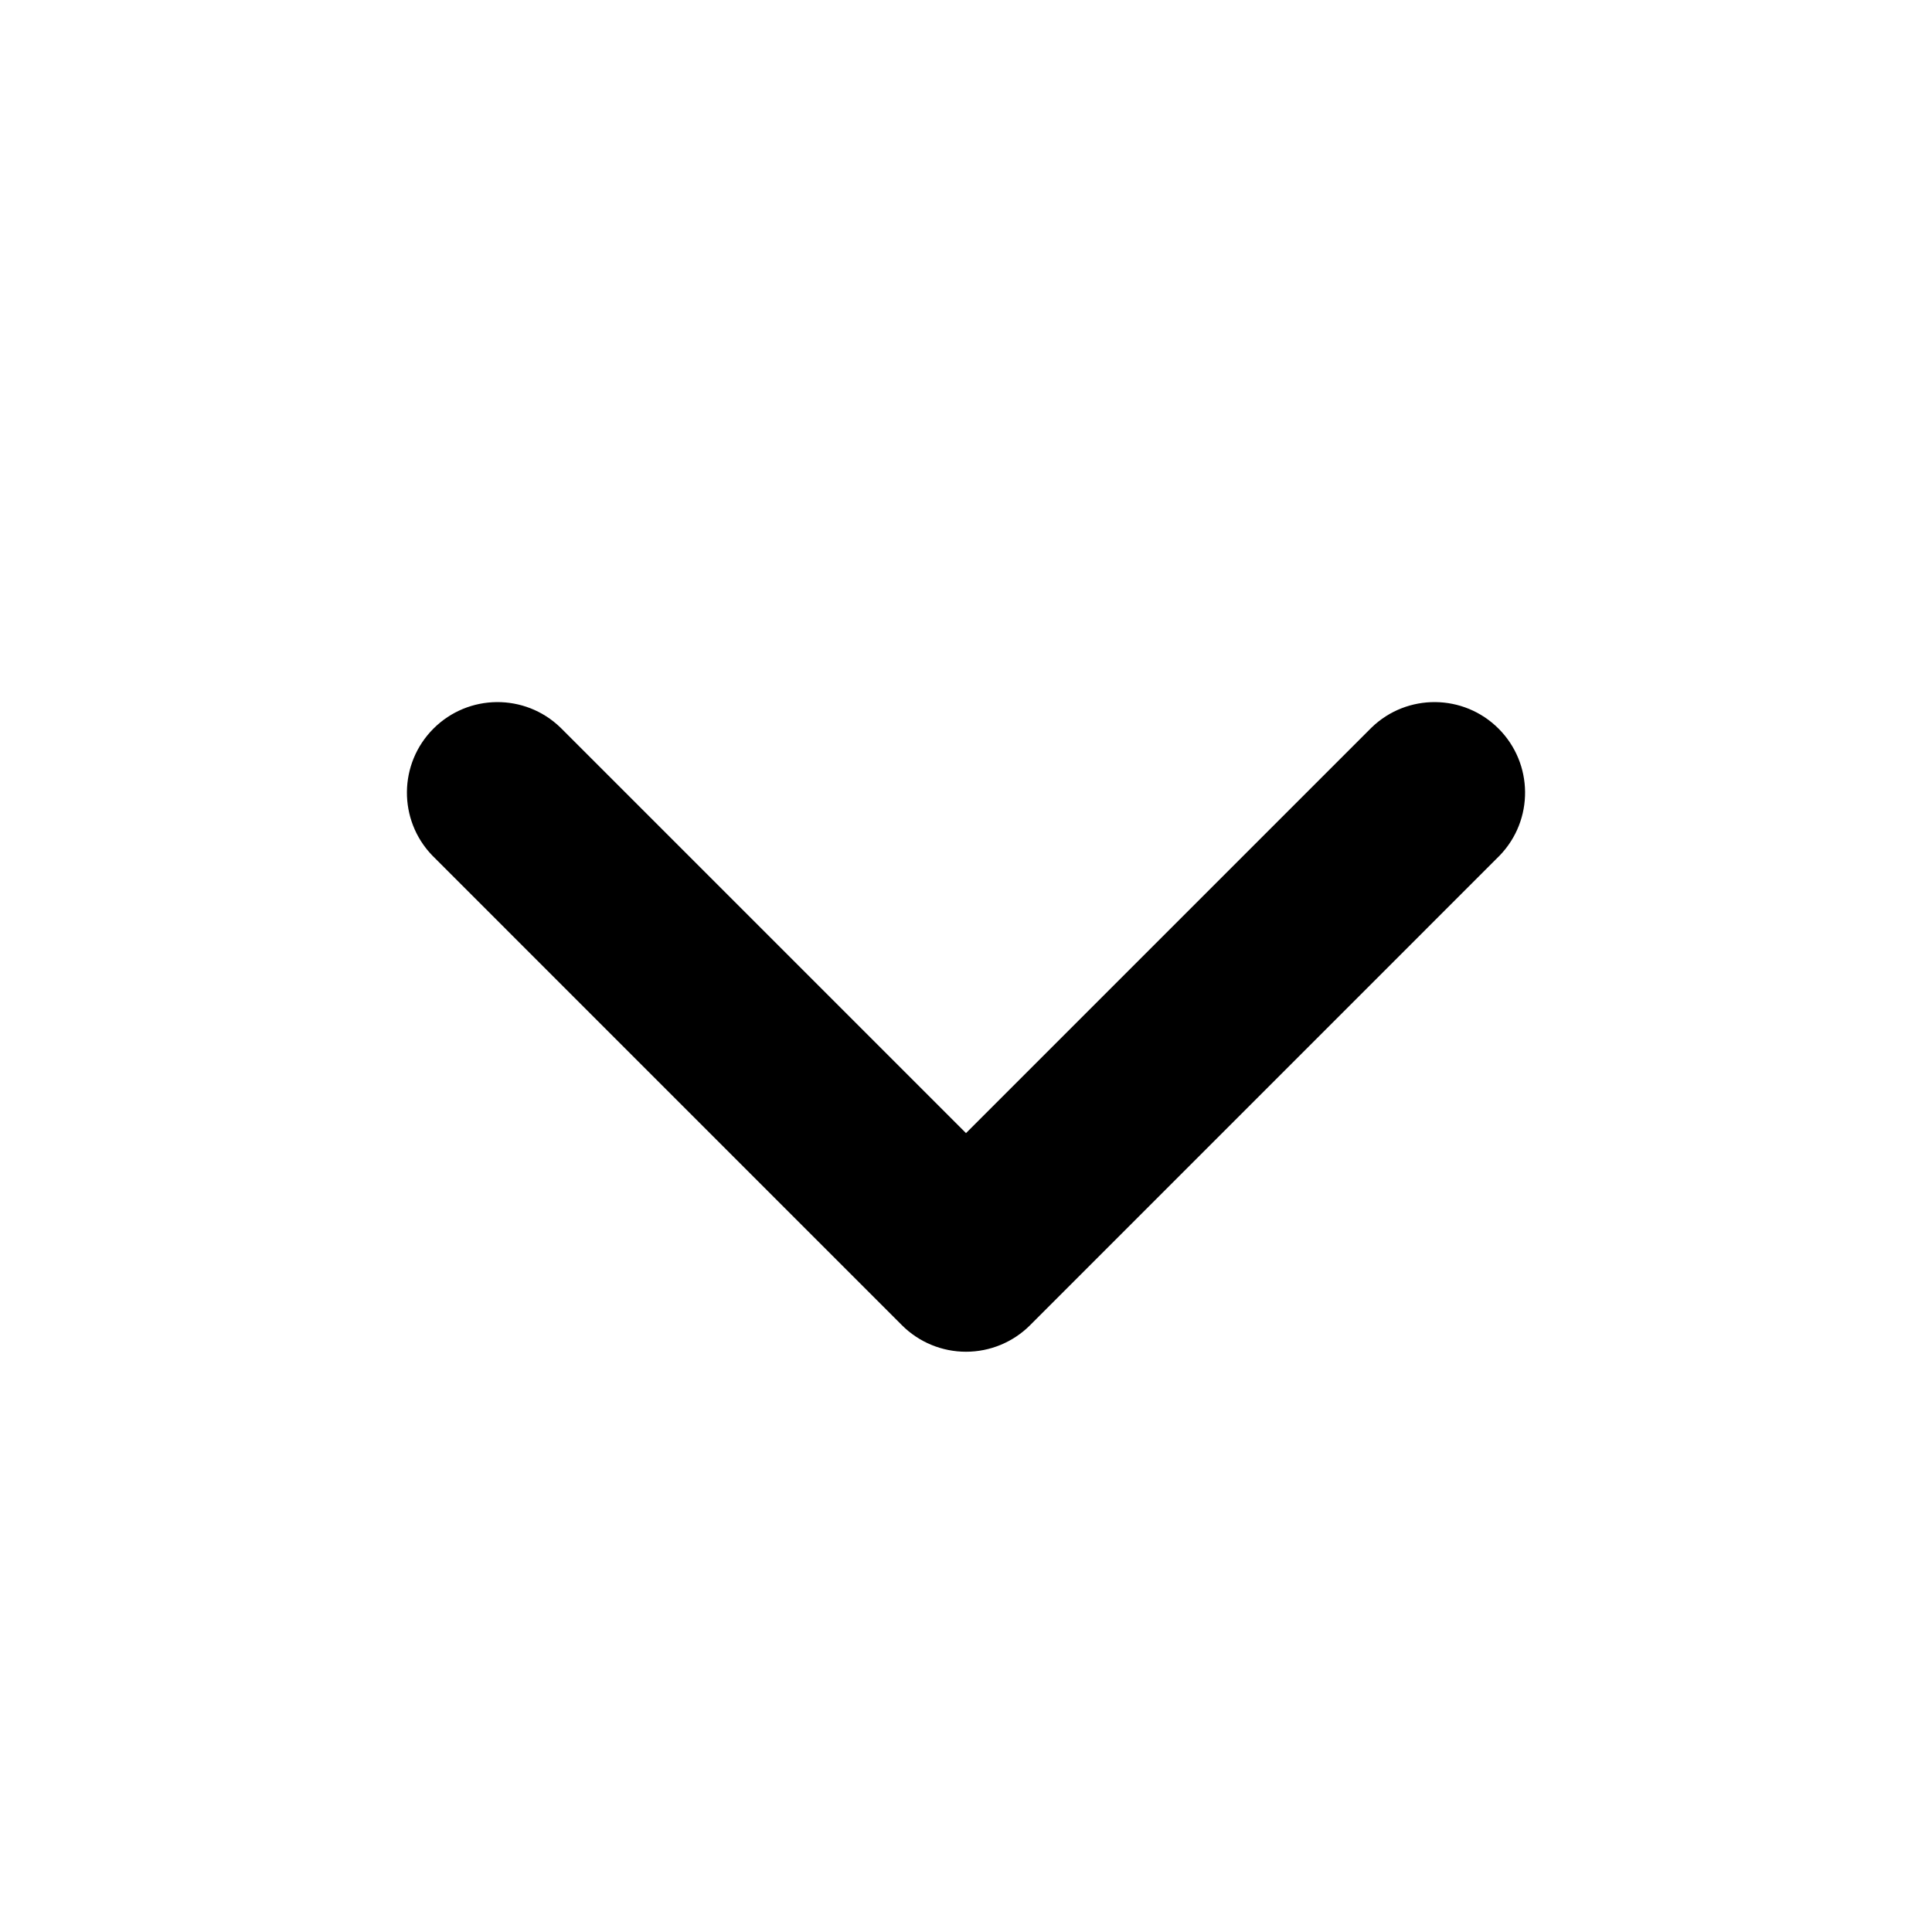
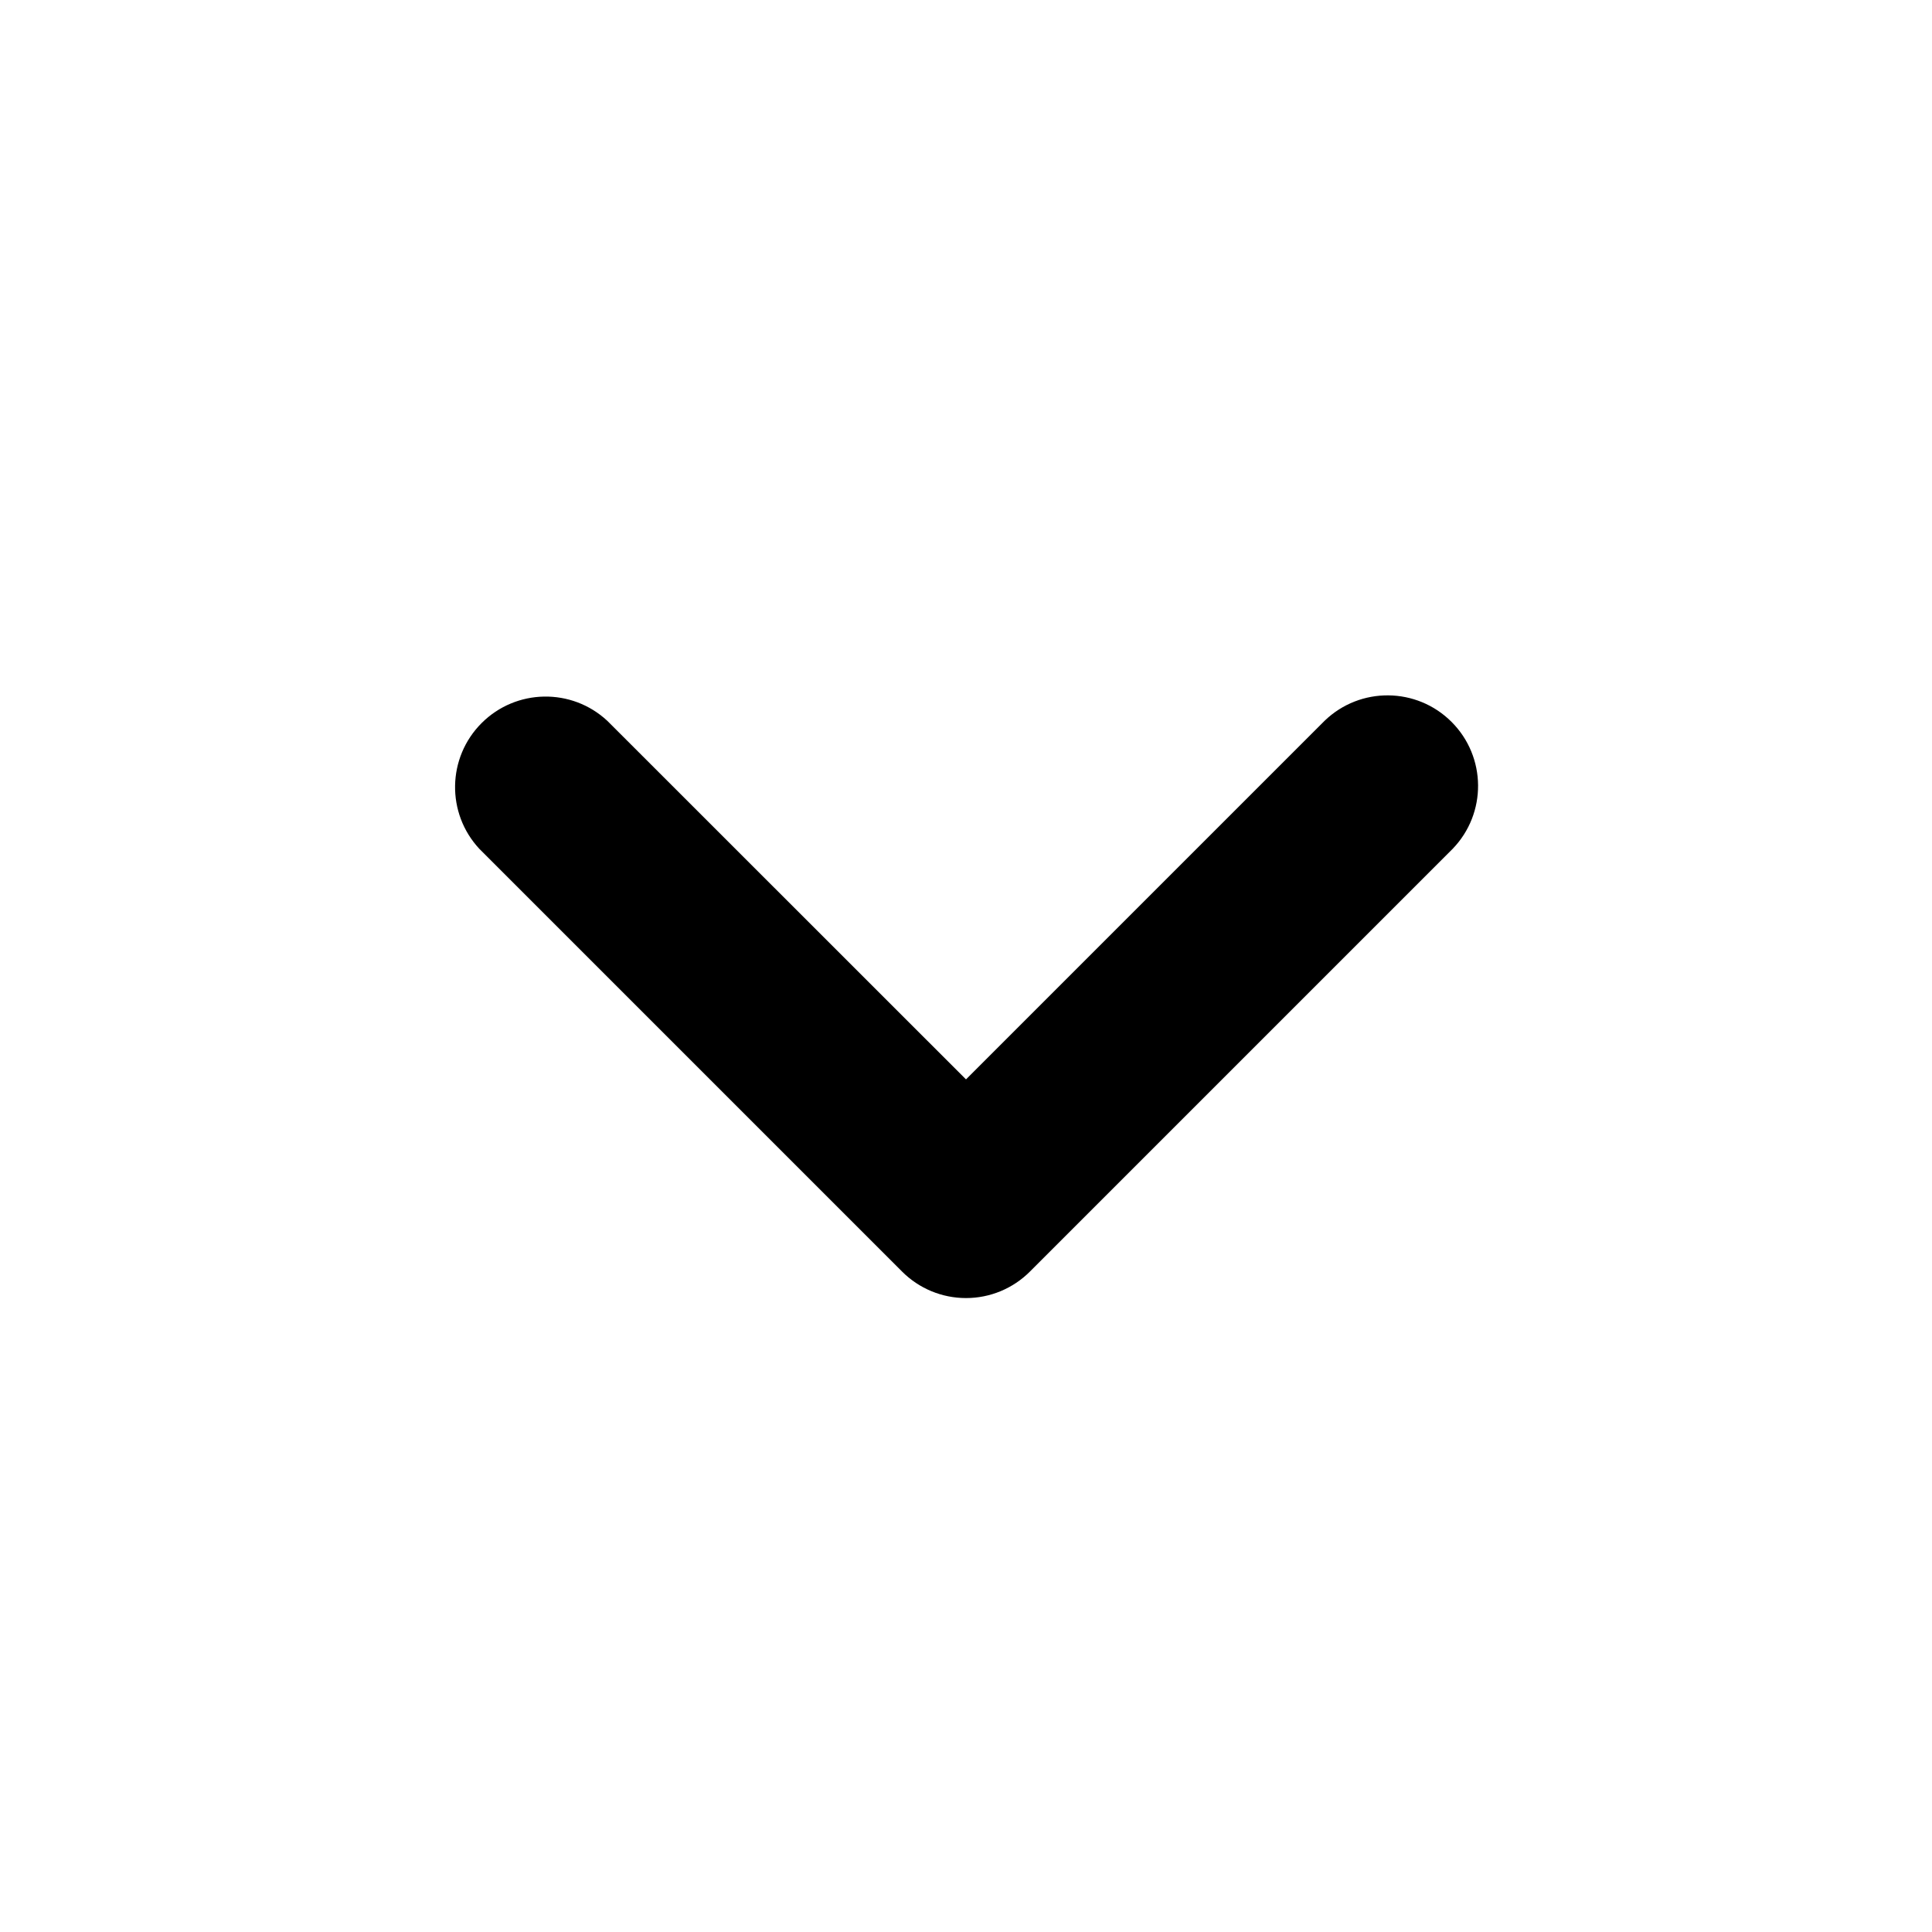
- <svg xmlns="http://www.w3.org/2000/svg" viewBox="0 0 32 32">
-   <path d="M16,22.389a1.5,1.5,0,0,1-1.061-.439L7.161,14.171A1.5,1.5,0,0,1,9.282,12.05L16,18.768l6.718-6.718a1.5,1.5,0,0,1,2.121,2.121L17.061,21.95A1.5,1.5,0,0,1,16,22.389Z" />
+ <svg xmlns="http://www.w3.org/2000/svg" viewBox="0 0 16 16">
+   <path d="M8,10.75a.747.747,0,0,1-.53-.22l-3.5-3.5A.75.75,0,0,1,5.03,5.97L8,8.939l2.97-2.97A.75.75,0,0,1,12.03,7.03l-3.5,3.5A.747.747,0,0,1,8,10.75Z" />
</svg>
